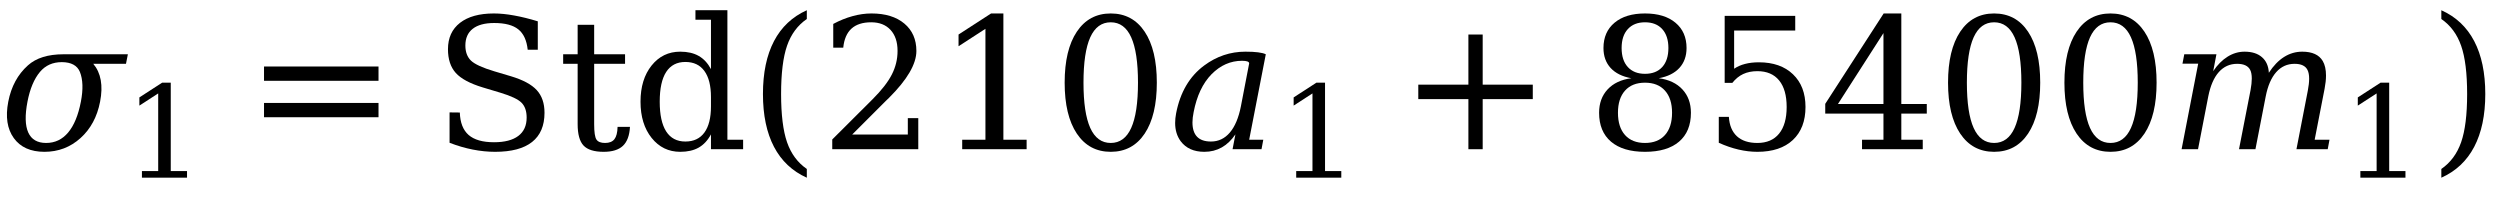
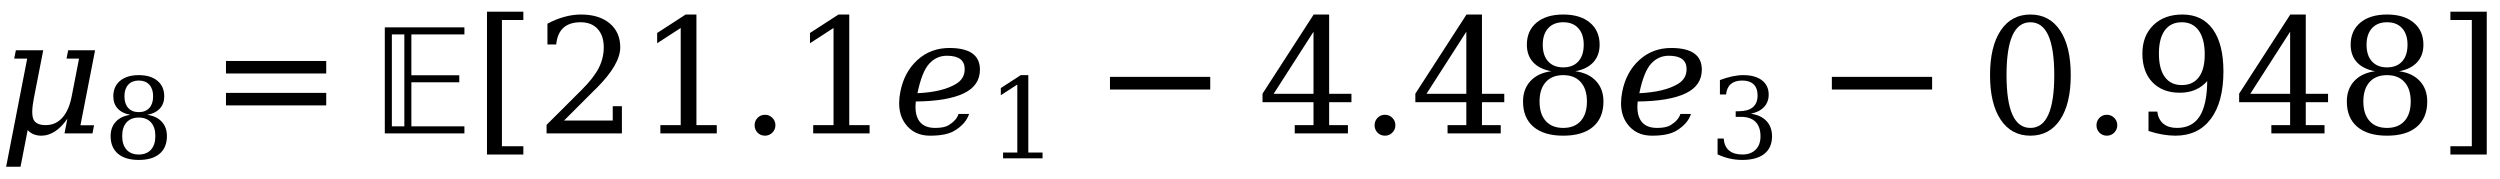
- <svg xmlns="http://www.w3.org/2000/svg" xmlns:xlink="http://www.w3.org/1999/xlink" width="273.357pt" height="21.6pt" viewBox="0 0 273.357 21.6" version="1.1">
+ <svg xmlns="http://www.w3.org/2000/svg" xmlns:xlink="http://www.w3.org/1999/xlink" width="312.159pt" height="22.32pt" viewBox="0 0 312.159 22.32" version="1.1">
  <defs>
    <style type="text/css">*{stroke-linejoin: round; stroke-linecap: butt}</style>
  </defs>
  <g id="figure_1">
    <g id="patch_1">
-       <path d="M 0 21.6  L 273.357 21.6  L 273.357 0  L 0 0  L 0 21.6  z " style="fill: none" />
+       <path d="M 0 22.32  L 312.159 22.32  L 312.159 -0  L 0 -0  L 0 22.32  z " style="fill: none" />
    </g>
    <g id="axes_1">
      <g id="text_1">
-         <g transform="translate(-0.121677 16.31875)scale(0.2 -0.2)">
+         <g transform="translate(-0.120437 16.66)scale(0.2 -0.2)">
          <defs>
-             <path id="DejaVuSerif-Italic-3c3" d="M 1653 219  Q 2116 219 2423 584  Q 2731 950 2869 1663  Q 2994 2309 2834 2706  Q 2694 3044 2203 3047  Q 1725 3047 1438 2706  Q 1131 2341 1000 1663  Q 863 950 1028 584  Q 1194 219 1653 219  z M 2263 3322  Q 3538 3322 4513 3322  L 4447 2988  L 3303 2988  Q 3706 2509 3541 1663  Q 3388 869 2855 389  Q 2322 -91 1594 -91  Q 869 -91 522 389  Q 175 869 328 1662  Q 481 2456 1016 2934  Q 1447 3322 2263 3322  z " transform="scale(0.015625)" />
+             <path id="DejaVuSerif-Italic-3bc" d="M 284 -1331  L 1125 2988  L 606 2988  L 672 3322  L 1766 3322  L 1388 1388  Q 1272 781 1378 556  Q 1484 331 1863 331  Q 2263 331 2528 625  Q 2794 919 2903 1478  L 3197 2988  L 2697 2988  L 2763 3322  L 3838 3322  L 3253 325  L 3797 325  L 3734 0  L 2616 0  L 2731 588  Q 2503 256 2239 82  Q 1975 -91 1694 -91  Q 1516 -91 1380 -34  Q 1244 22 1144 134  L 859 -1331  L 284 -1331  z " transform="scale(0.015625)" />
+             <path id="DejaVuSerif-38" d="M 2981 1275  Q 2981 1775 2732 2051  Q 2484 2328 2034 2328  Q 1584 2328 1336 2051  Q 1088 1775 1088 1275  Q 1088 772 1336 495  Q 1584 219 2034 219  Q 2484 219 2732 495  Q 2981 772 2981 1275  z M 2853 3541  Q 2853 3966 2637 4203  Q 2422 4441 2034 4441  Q 1650 4441 1433 4203  Q 1216 3966 1216 3541  Q 1216 3113 1433 2875  Q 1650 2638 2034 2638  Q 2422 2638 2637 2875  Q 2853 3113 2853 3541  z M 2516 2484  Q 3047 2413 3344 2092  Q 3641 1772 3641 1275  Q 3641 619 3225 264  Q 2809 -91 2034 -91  Q 1263 -91 845 264  Q 428 619 428 1275  Q 428 1772 725 2092  Q 1022 2413 1556 2484  Q 1084 2569 832 2842  Q 581 3116 581 3541  Q 581 4103 968 4426  Q 1356 4750 2034 4750  Q 2713 4750 3100 4426  Q 3488 4103 3488 3541  Q 3488 3116 3236 2842  Q 2984 2569 2516 2484  z " transform="scale(0.015625)" />
+             <path id="DejaVuSerif-3d" d="M 678 2894  L 4684 2894  L 4684 2394  L 678 2394  L 678 2894  z M 678 1619  L 4684 1619  L 4684 1119  L 678 1119  L 678 1619  z " transform="scale(0.015625)" />
+             <path id="STIXGeneral-Regular-1d53c" d="M 3629 0  L 448 0  L 448 4237  L 3629 4237  L 3629 3955  L 1510 3955  L 1510 2323  L 3424 2323  L 3424 2042  L 1510 2042  L 1510 282  L 3629 282  L 3629 0  z M 1229 282  L 1229 3955  L 730 3955  L 730 282  L 1229 282  z " transform="scale(0.015625)" />
+             <path id="DejaVuSerif-5b" d="M 550 4863  L 2003 4863  L 2003 4531  L 1147 4531  L 1147 -513  L 2003 -513  L 2003 -844  L 550 -844  L 550 4863  z " transform="scale(0.015625)" />
+             <path id="DejaVuSerif-32" d="M 819 3553  L 469 3553  L 469 4384  Q 803 4563 1142 4656  Q 1481 4750 1806 4750  Q 2534 4750 2956 4397  Q 3378 4044 3378 3438  Q 3378 2753 2422 1800  Q 2347 1728 2309 1691  L 1131 513  L 3078 513  L 3078 1088  L 3444 1088  L 3444 0  L 434 0  L 434 341  L 1850 1753  Q 2319 2222 2519 2614  Q 2719 3006 2719 3438  Q 2719 3909 2473 4175  Q 2228 4441 1797 4441  Q 1350 4441 1106 4219  Q 863 3997 819 3553  z " transform="scale(0.015625)" />
            <path id="DejaVuSerif-31" d="M 909 0  L 909 331  L 1722 331  L 1722 4213  L 781 3603  L 781 4013  L 1919 4750  L 2350 4750  L 2350 331  L 3163 331  L 3163 0  L 909 0  z " transform="scale(0.015625)" />
-             <path id="DejaVuSerif-3d" d="M 678 2894  L 4684 2894  L 4684 2394  L 678 2394  L 678 2894  z M 678 1619  L 4684 1619  L 4684 1119  L 678 1119  L 678 1619  z " transform="scale(0.015625)" />
-             <path id="DejaVuSerif-53" d="M 594 225  L 594 1288  L 953 1284  Q 969 753 1261 498  Q 1553 244 2150 244  Q 2706 244 2998 464  Q 3291 684 3291 1106  Q 3291 1444 3114 1625  Q 2938 1806 2369 1978  L 1753 2163  Q 1084 2366 811 2669  Q 538 2972 538 3500  Q 538 4094 959 4422  Q 1381 4750 2144 4750  Q 2469 4750 2856 4679  Q 3244 4609 3681 4475  L 3681 3481  L 3328 3481  Q 3275 3975 2998 4195  Q 2722 4416 2156 4416  Q 1663 4416 1405 4214  Q 1147 4013 1147 3628  Q 1147 3294 1340 3103  Q 1534 2913 2163 2725  L 2741 2553  Q 3375 2363 3645 2067  Q 3916 1772 3916 1275  Q 3916 597 3481 253  Q 3047 -91 2188 -91  Q 1803 -91 1404 -12  Q 1006 66 594 225  z " transform="scale(0.015625)" />
-             <path id="DejaVuSerif-74" d="M 691 2988  L 184 2988  L 184 3322  L 691 3322  L 691 4353  L 1269 4353  L 1269 3322  L 2350 3322  L 2350 2988  L 1269 2988  L 1269 878  Q 1269 456 1350 337  Q 1431 219 1650 219  Q 1875 219 1978 351  Q 2081 484 2088 781  L 2522 781  Q 2497 328 2275 118  Q 2053 -91 1600 -91  Q 1103 -91 897 129  Q 691 350 691 878  L 691 2988  z " transform="scale(0.015625)" />
-             <path id="DejaVuSerif-64" d="M 3359 331  L 3909 331  L 3909 0  L 2784 0  L 2784 519  Q 2616 206 2355 57  Q 2094 -91 1709 -91  Q 1097 -91 708 395  Q 319 881 319 1663  Q 319 2444 706 2928  Q 1094 3413 1709 3413  Q 2094 3413 2355 3264  Q 2616 3116 2784 2803  L 2784 4531  L 2241 4531  L 2241 4863  L 3359 4863  L 3359 331  z M 2784 1497  L 2784 1825  Q 2784 2422 2554 2737  Q 2325 3053 1888 3053  Q 1444 3053 1217 2703  Q 991 2353 991 1663  Q 991 975 1217 622  Q 1444 269 1888 269  Q 2325 269 2554 583  Q 2784 897 2784 1497  z " transform="scale(0.015625)" />
-             <path id="DejaVuSerif-28" d="M 2041 -997  Q 1281 -656 893 83  Q 506 822 506 1931  Q 506 3044 893 3783  Q 1281 4522 2041 4863  L 2041 4556  Q 1559 4225 1350 3623  Q 1141 3022 1141 1931  Q 1141 844 1350 242  Q 1559 -359 2041 -691  L 2041 -997  z " transform="scale(0.015625)" />
-             <path id="DejaVuSerif-32" d="M 819 3553  L 469 3553  L 469 4384  Q 803 4563 1142 4656  Q 1481 4750 1806 4750  Q 2534 4750 2956 4397  Q 3378 4044 3378 3438  Q 3378 2753 2422 1800  Q 2347 1728 2309 1691  L 1131 513  L 3078 513  L 3078 1088  L 3444 1088  L 3444 0  L 434 0  L 434 341  L 1850 1753  Q 2319 2222 2519 2614  Q 2719 3006 2719 3438  Q 2719 3909 2473 4175  Q 2228 4441 1797 4441  Q 1350 4441 1106 4219  Q 863 3997 819 3553  z " transform="scale(0.015625)" />
+             <path id="DejaVuSerif-2e" d="M 603 325  Q 603 500 722 622  Q 841 744 1019 744  Q 1191 744 1312 622  Q 1434 500 1434 325  Q 1434 153 1312 31  Q 1191 -91 1019 -91  Q 841 -91 722 29  Q 603 150 603 325  z " transform="scale(0.015625)" />
+             <path id="DejaVuSerif-Italic-65" d="M 938 1275  Q 925 1156 925 1050  Q 925 756 1031 563  Q 1216 219 1709 219  Q 2072 219 2250 328  Q 2569 525 2644 778  L 3066 778  Q 2941 381 2475 103  Q 2150 -91 1506 -91  Q 863 -91 516 388  Q 272 722 272 1206  Q 272 1419 319 1659  Q 472 2450 1000 2931  Q 1528 3413 2278 3413  Q 3500 3413 3500 2547  Q 3500 1913 2859 1603  Q 2206 1288 938 1275  z M 2541 1975  Q 2891 2181 2891 2569  Q 2891 3103 2181 3103  Q 1763 3103 1472 2784  Q 1181 2466 1003 1606  Q 2006 1653 2541 1975  z " transform="scale(0.015625)" />
+             <path id="DejaVuSerif-2212" d="M 678 2259  L 4684 2259  L 4684 1753  L 678 1753  L 678 2259  z " transform="scale(0.015625)" />
+             <path id="DejaVuSerif-34" d="M 2234 1581  L 2234 4063  L 641 1581  L 2234 1581  z M 3609 0  L 1484 0  L 1484 331  L 2234 331  L 2234 1247  L 197 1247  L 197 1588  L 2241 4750  L 2859 4750  L 2859 1581  L 3750 1581  L 3750 1247  L 2859 1247  L 2859 331  L 3609 331  L 3609 0  z " transform="scale(0.015625)" />
+             <path id="DejaVuSerif-33" d="M 622 4469  Q 988 4606 1323 4678  Q 1659 4750 1953 4750  Q 2638 4750 3022 4454  Q 3406 4159 3406 3634  Q 3406 3213 3140 2930  Q 2875 2647 2388 2547  Q 2963 2466 3280 2130  Q 3597 1794 3597 1259  Q 3597 606 3158 257  Q 2719 -91 1894 -91  Q 1528 -91 1179 -12  Q 831 66 488 225  L 488 1131  L 838 1131  Q 869 681 1141 450  Q 1413 219 1906 219  Q 2384 219 2661 495  Q 2938 772 2938 1253  Q 2938 1803 2653 2086  Q 2369 2369 1819 2369  L 1522 2369  L 1522 2688  L 1678 2688  Q 2225 2688 2498 2914  Q 2772 3141 2772 3597  Q 2772 4006 2547 4223  Q 2322 4441 1900 4441  Q 1478 4441 1245 4241  Q 1013 4041 972 3647  L 622 3647  L 622 4469  z " transform="scale(0.015625)" />
            <path id="DejaVuSerif-30" d="M 2034 219  Q 2513 219 2750 744  Q 2988 1269 2988 2328  Q 2988 3391 2750 3916  Q 2513 4441 2034 4441  Q 1556 4441 1318 3916  Q 1081 3391 1081 2328  Q 1081 1269 1318 744  Q 1556 219 2034 219  z M 2034 -91  Q 1275 -91 848 546  Q 422 1184 422 2328  Q 422 3475 848 4112  Q 1275 4750 2034 4750  Q 2797 4750 3222 4112  Q 3647 3475 3647 2328  Q 3647 1184 3222 546  Q 2797 -91 2034 -91  z " transform="scale(0.015625)" />
-             <path id="DejaVuSerif-Italic-61" d="M 2325 519  Q 1909 -91 1238 -91  Q 688 -91 409 281  Q 216 544 216 919  Q 216 1078 250 1256  Q 463 2359 1231 2928  Q 1884 3413 2675 3413  Q 3206 3413 3388 3322  L 2806 331  L 3300 331  L 3238 0  L 2225 0  L 2325 519  z M 822 938  Q 822 269 1469 269  Q 1863 269 2130 583  Q 2397 897 2516 1497  L 2806 3003  L 2806 3003  Q 2806 3094 2556 3094  Q 1956 3094 1491 2625  Q 1028 2153 863 1297  Q 822 1097 822 938  z " transform="scale(0.015625)" />
-             <path id="DejaVuSerif-2b" d="M 2931 4013  L 2931 2259  L 4684 2259  L 4684 1753  L 2931 1753  L 2931 0  L 2431 0  L 2431 1753  L 678 1753  L 678 2259  L 2431 2259  L 2431 4013  L 2931 4013  z " transform="scale(0.015625)" />
-             <path id="DejaVuSerif-38" d="M 2981 1275  Q 2981 1775 2732 2051  Q 2484 2328 2034 2328  Q 1584 2328 1336 2051  Q 1088 1775 1088 1275  Q 1088 772 1336 495  Q 1584 219 2034 219  Q 2484 219 2732 495  Q 2981 772 2981 1275  z M 2853 3541  Q 2853 3966 2637 4203  Q 2422 4441 2034 4441  Q 1650 4441 1433 4203  Q 1216 3966 1216 3541  Q 1216 3113 1433 2875  Q 1650 2638 2034 2638  Q 2422 2638 2637 2875  Q 2853 3113 2853 3541  z M 2516 2484  Q 3047 2413 3344 2092  Q 3641 1772 3641 1275  Q 3641 619 3225 264  Q 2809 -91 2034 -91  Q 1263 -91 845 264  Q 428 619 428 1275  Q 428 1772 725 2092  Q 1022 2413 1556 2484  Q 1084 2569 832 2842  Q 581 3116 581 3541  Q 581 4103 968 4426  Q 1356 4750 2034 4750  Q 2713 4750 3100 4426  Q 3488 4103 3488 3541  Q 3488 3116 3236 2842  Q 2984 2569 2516 2484  z " transform="scale(0.015625)" />
-             <path id="DejaVuSerif-35" d="M 3219 4666  L 3219 4153  L 1081 4153  L 1081 2816  Q 1244 2928 1461 2984  Q 1678 3041 1947 3041  Q 2703 3041 3140 2622  Q 3578 2203 3578 1478  Q 3578 738 3136 323  Q 2694 -91 1894 -91  Q 1572 -91 1234 -12  Q 897 66 544 225  L 544 1131  L 897 1131  Q 925 688 1179 453  Q 1434 219 1894 219  Q 2388 219 2653 544  Q 2919 869 2919 1478  Q 2919 2084 2655 2407  Q 2391 2731 1894 2731  Q 1613 2731 1398 2631  Q 1184 2531 1019 2322  L 750 2322  L 750 4666  L 3219 4666  z " transform="scale(0.015625)" />
-             <path id="DejaVuSerif-34" d="M 2234 1581  L 2234 4063  L 641 1581  L 2234 1581  z M 3609 0  L 1484 0  L 1484 331  L 2234 331  L 2234 1247  L 197 1247  L 197 1588  L 2241 4750  L 2859 4750  L 2859 1581  L 3750 1581  L 3750 1247  L 2859 1247  L 2859 331  L 3609 331  L 3609 0  z " transform="scale(0.015625)" />
-             <path id="DejaVuSerif-Italic-6d" d="M 3503 2675  Q 3741 3041 4034 3227  Q 4328 3413 4672 3413  Q 5194 3413 5388 3088  Q 5503 2894 5503 2578  Q 5503 2372 5453 2113  L 5106 331  L 5625 331  L 5563 0  L 4469 0  L 4866 2047  Q 4913 2291 4913 2466  Q 4913 2659 4856 2772  Q 4750 2988 4403 2988  Q 4019 2988 3761 2697  Q 3503 2406 3394 1850  L 3034 0  L 2459 0  L 2863 2069  Q 2906 2303 2906 2472  Q 2906 2666 2850 2775  Q 2741 2988 2394 2988  Q 2009 2988 1751 2697  Q 1494 2406 1384 1850  L 1025 0  L 450 0  L 1031 2994  L 481 2994  L 544 3322  L 1669 3322  L 1556 2731  Q 1778 3063 2059 3238  Q 2341 3413 2653 3413  Q 3041 3413 3262 3220  Q 3484 3028 3503 2675  z " transform="scale(0.015625)" />
-             <path id="DejaVuSerif-29" d="M 453 -997  L 453 -691  Q 934 -359 1145 242  Q 1356 844 1356 1931  Q 1356 3022 1145 3623  Q 934 4225 453 4556  L 453 4863  Q 1216 4522 1603 3783  Q 1991 3044 1991 1931  Q 1991 822 1603 83  Q 1216 -656 453 -997  z " transform="scale(0.015625)" />
+             <path id="DejaVuSerif-39" d="M 2994 2091  Q 2784 1856 2512 1740  Q 2241 1625 1900 1625  Q 1206 1625 804 2044  Q 403 2463 403 3188  Q 403 3897 839 4323  Q 1275 4750 2003 4750  Q 2794 4750 3217 4161  Q 3641 3572 3641 2478  Q 3641 1253 3137 581  Q 2634 -91 1722 -91  Q 1475 -91 1203 -44  Q 931 3 647 97  L 647 872  L 997 872  Q 1038 556 1241 387  Q 1444 219 1784 219  Q 2391 219 2687 676  Q 2984 1134 2994 2091  z M 1978 4441  Q 1534 4441 1298 4117  Q 1063 3794 1063 3188  Q 1063 2581 1298 2256  Q 1534 1931 1978 1931  Q 2422 1931 2658 2245  Q 2894 2559 2894 3150  Q 2894 3772 2656 4106  Q 2419 4441 1978 4441  z " transform="scale(0.015625)" />
+             <path id="DejaVuSerif-5d" d="M 1947 4863  L 1947 -844  L 494 -844  L 494 -513  L 1350 -513  L 1350 4531  L 494 4531  L 494 4863  L 1947 4863  z " transform="scale(0.015625)" />
          </defs>
-           <use xlink:href="#DejaVuSerif-Italic-3c3" transform="translate(0 0.015625)" />
-           <use xlink:href="#DejaVuSerif-31" transform="translate(68.26172 -15.55625)scale(0.7)" />
-           <use xlink:href="#DejaVuSerif-3d" transform="translate(134.358 0.015625)" />
-           <use xlink:href="#DejaVuSerif-53" transform="translate(237.1119 0.015625)" />
-           <use xlink:href="#DejaVuSerif-74" transform="translate(305.6178 0.015625)" />
-           <use xlink:href="#DejaVuSerif-64" transform="translate(345.8033 0.015625)" />
-           <use xlink:href="#DejaVuSerif-28" transform="translate(409.817 0.015625)" />
-           <use xlink:href="#DejaVuSerif-32" transform="translate(448.8307 0.015625)" />
-           <use xlink:href="#DejaVuSerif-31" transform="translate(512.4537 0.015625)" />
-           <use xlink:href="#DejaVuSerif-30" transform="translate(576.0768 0.015625)" />
-           <use xlink:href="#DejaVuSerif-Italic-61" transform="translate(639.6998 0.015625)" />
-           <use xlink:href="#DejaVuSerif-31" transform="translate(699.3189 -15.55625)scale(0.7)" />
-           <use xlink:href="#DejaVuSerif-2b" transform="translate(765.4152 0.015625)" />
-           <use xlink:href="#DejaVuSerif-38" transform="translate(868.1691 0.015625)" />
-           <use xlink:href="#DejaVuSerif-35" transform="translate(931.7922 0.015625)" />
-           <use xlink:href="#DejaVuSerif-34" transform="translate(995.4152 0.015625)" />
-           <use xlink:href="#DejaVuSerif-30" transform="translate(1059.038 0.015625)" />
-           <use xlink:href="#DejaVuSerif-30" transform="translate(1122.661 0.015625)" />
-           <use xlink:href="#DejaVuSerif-Italic-6d" transform="translate(1186.284 0.015625)" />
-           <use xlink:href="#DejaVuSerif-31" transform="translate(1281.109 -15.55625)scale(0.7)" />
-           <use xlink:href="#DejaVuSerif-29" transform="translate(1328.24 0.015625)" />
+           <use xlink:href="#DejaVuSerif-Italic-3bc" transform="translate(0 0.015625)" />
+           <use xlink:href="#DejaVuSerif-38" transform="translate(64.99023 -15.55625)scale(0.7)" />
+           <use xlink:href="#DejaVuSerif-3d" transform="translate(131.0865 0.015625)" />
+           <use xlink:href="#STIXGeneral-Regular-1d53c" transform="translate(233.8404 0.015625)" />
+           <use xlink:href="#DejaVuSerif-5b" transform="translate(296.0404 0.015625)" />
+           <use xlink:href="#DejaVuSerif-32" transform="translate(335.0541 0.015625)" />
+           <use xlink:href="#DejaVuSerif-31" transform="translate(398.6771 0.015625)" />
+           <use xlink:href="#DejaVuSerif-2e" transform="translate(462.3002 0.015625)" />
+           <use xlink:href="#DejaVuSerif-31" transform="translate(494.0873 0.015625)" />
+           <use xlink:href="#DejaVuSerif-Italic-65" transform="translate(557.7103 0.015625)" />
+           <use xlink:href="#DejaVuSerif-31" transform="translate(616.89 -15.55625)scale(0.7)" />
+           <use xlink:href="#DejaVuSerif-2212" transform="translate(682.9863 0.015625)" />
+           <use xlink:href="#DejaVuSerif-34" transform="translate(785.7402 0.015625)" />
+           <use xlink:href="#DejaVuSerif-2e" transform="translate(849.3633 0.015625)" />
+           <use xlink:href="#DejaVuSerif-34" transform="translate(881.1504 0.015625)" />
+           <use xlink:href="#DejaVuSerif-38" transform="translate(944.7734 0.015625)" />
+           <use xlink:href="#DejaVuSerif-Italic-65" transform="translate(1008.396 0.015625)" />
+           <use xlink:href="#DejaVuSerif-33" transform="translate(1067.576 -15.55625)scale(0.7)" />
+           <use xlink:href="#DejaVuSerif-2212" transform="translate(1133.672 0.015625)" />
+           <use xlink:href="#DejaVuSerif-30" transform="translate(1236.426 0.015625)" />
+           <use xlink:href="#DejaVuSerif-2e" transform="translate(1300.049 0.015625)" />
+           <use xlink:href="#DejaVuSerif-39" transform="translate(1331.837 0.015625)" />
+           <use xlink:href="#DejaVuSerif-34" transform="translate(1395.46 0.015625)" />
+           <use xlink:href="#DejaVuSerif-38" transform="translate(1459.083 0.015625)" />
+           <use xlink:href="#DejaVuSerif-5d" transform="translate(1522.706 0.015625)" />
        </g>
      </g>
    </g>
  </g>
</svg>
